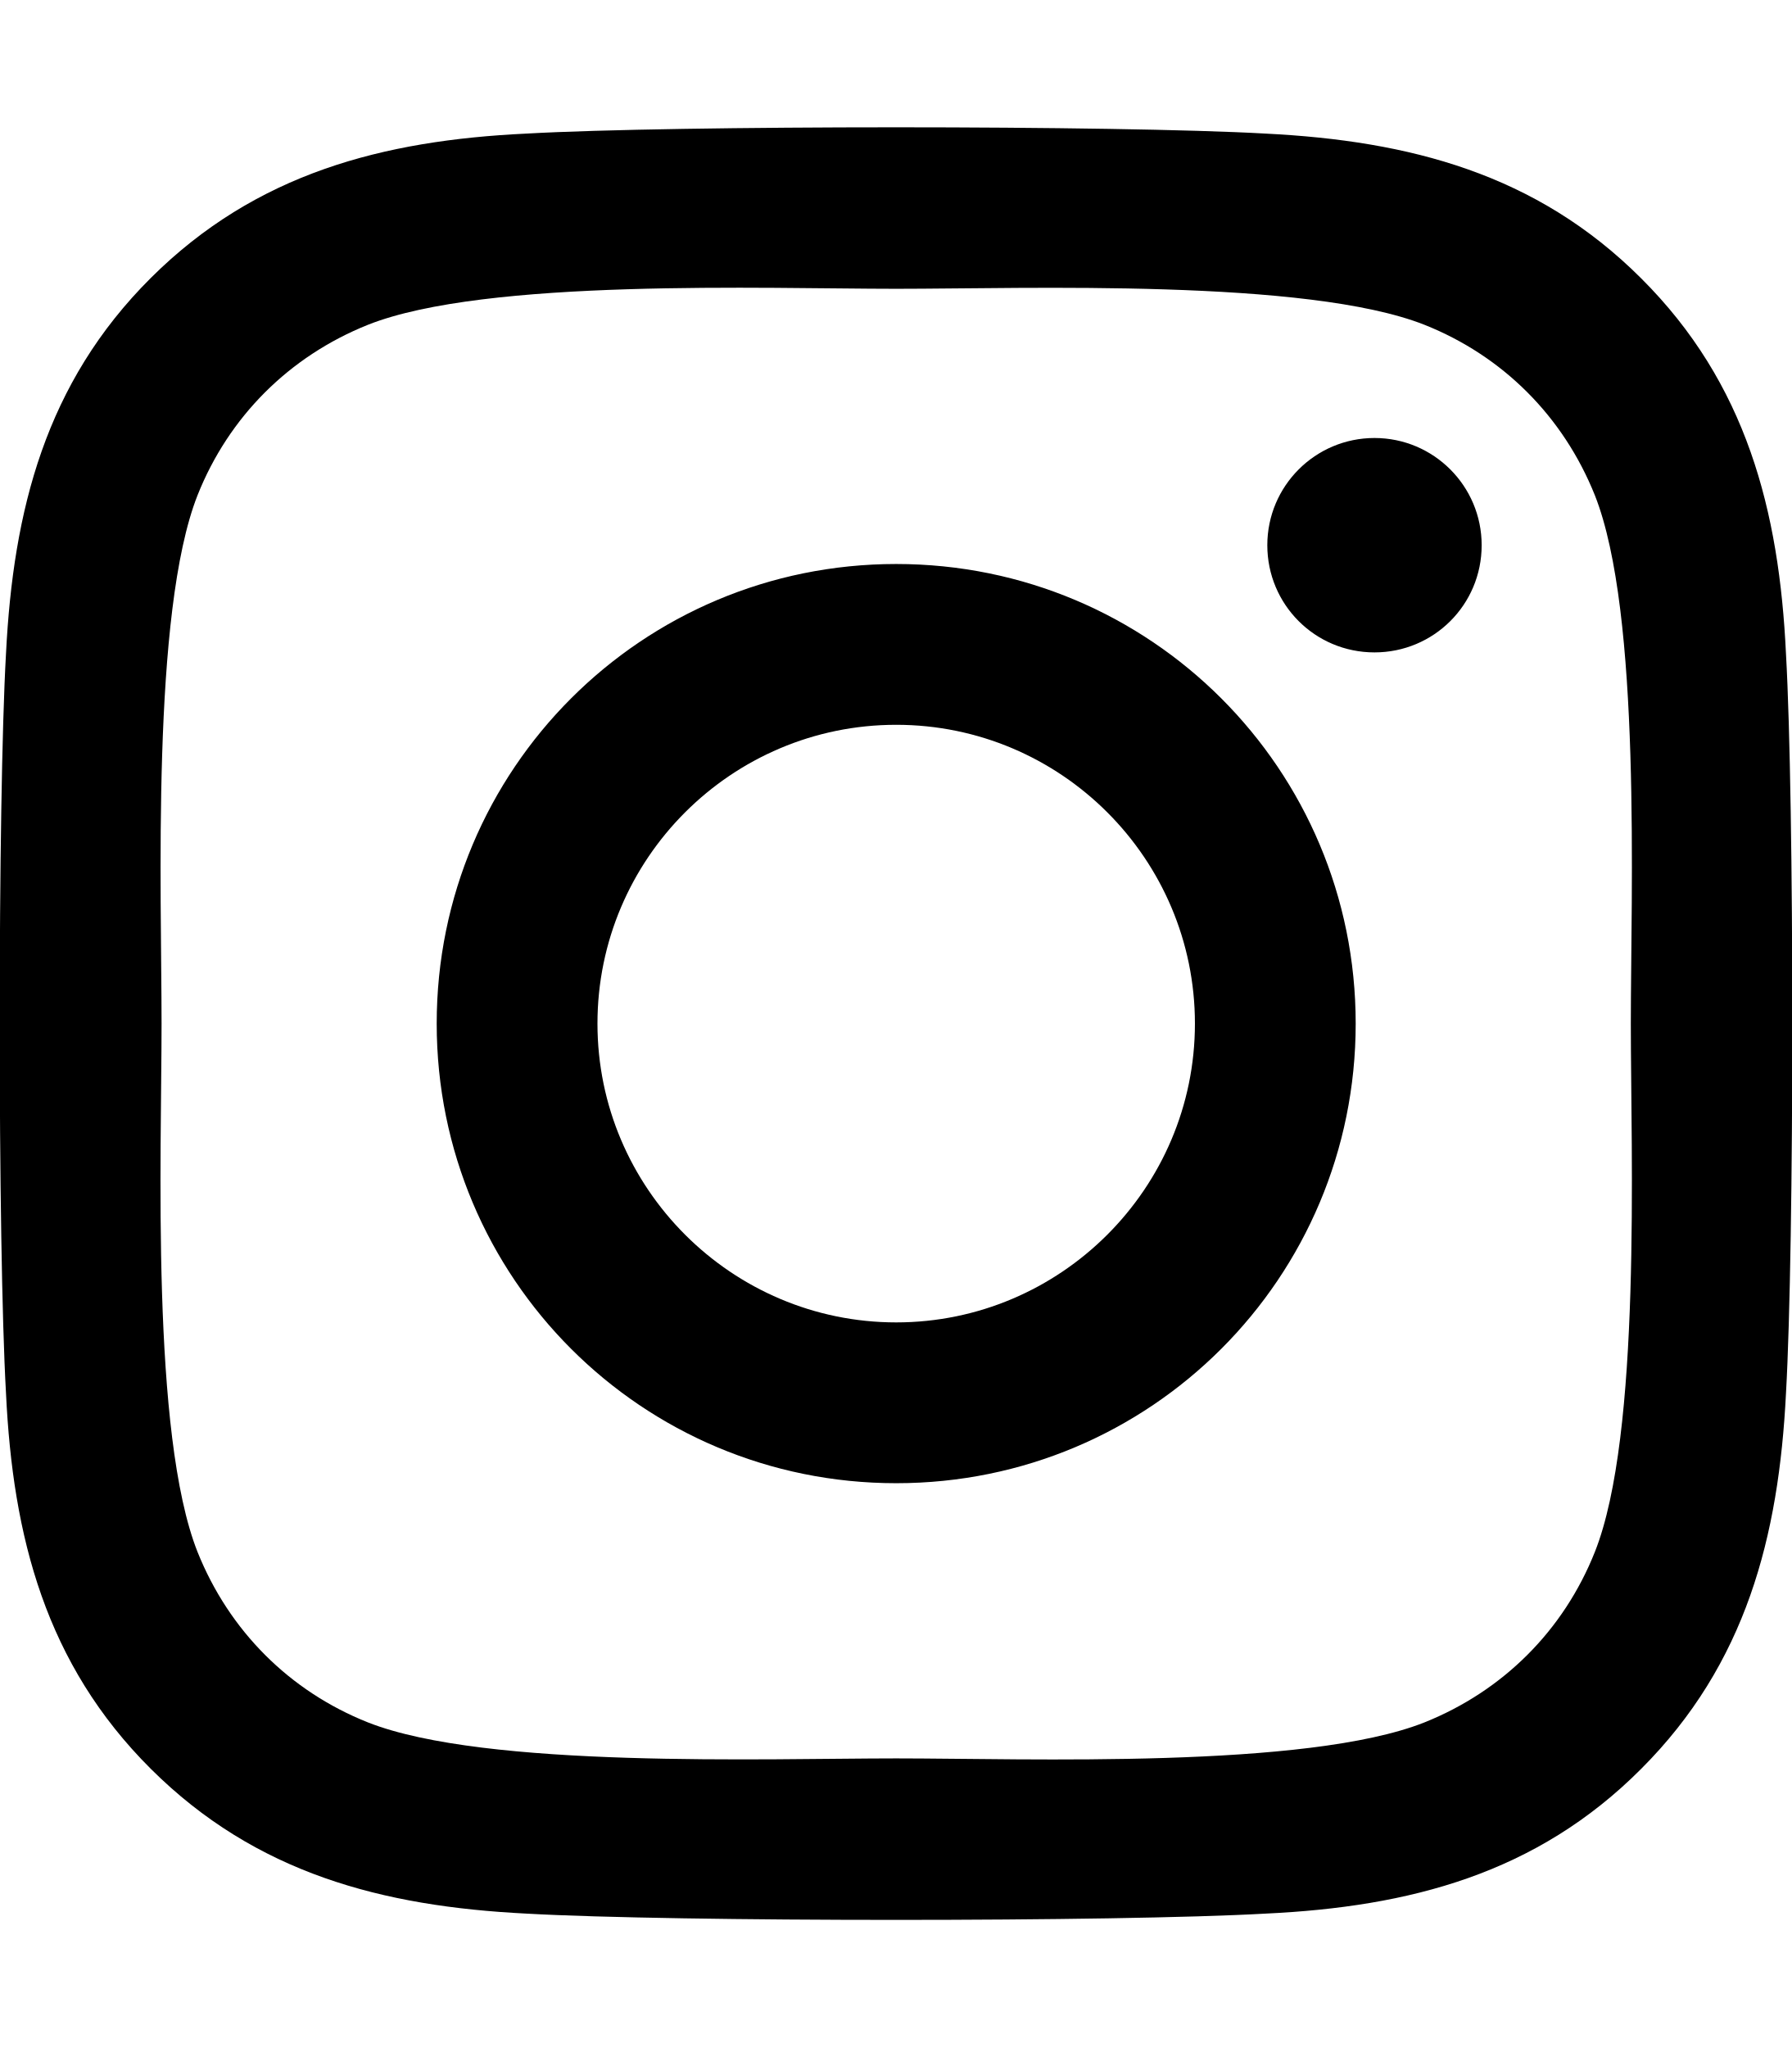
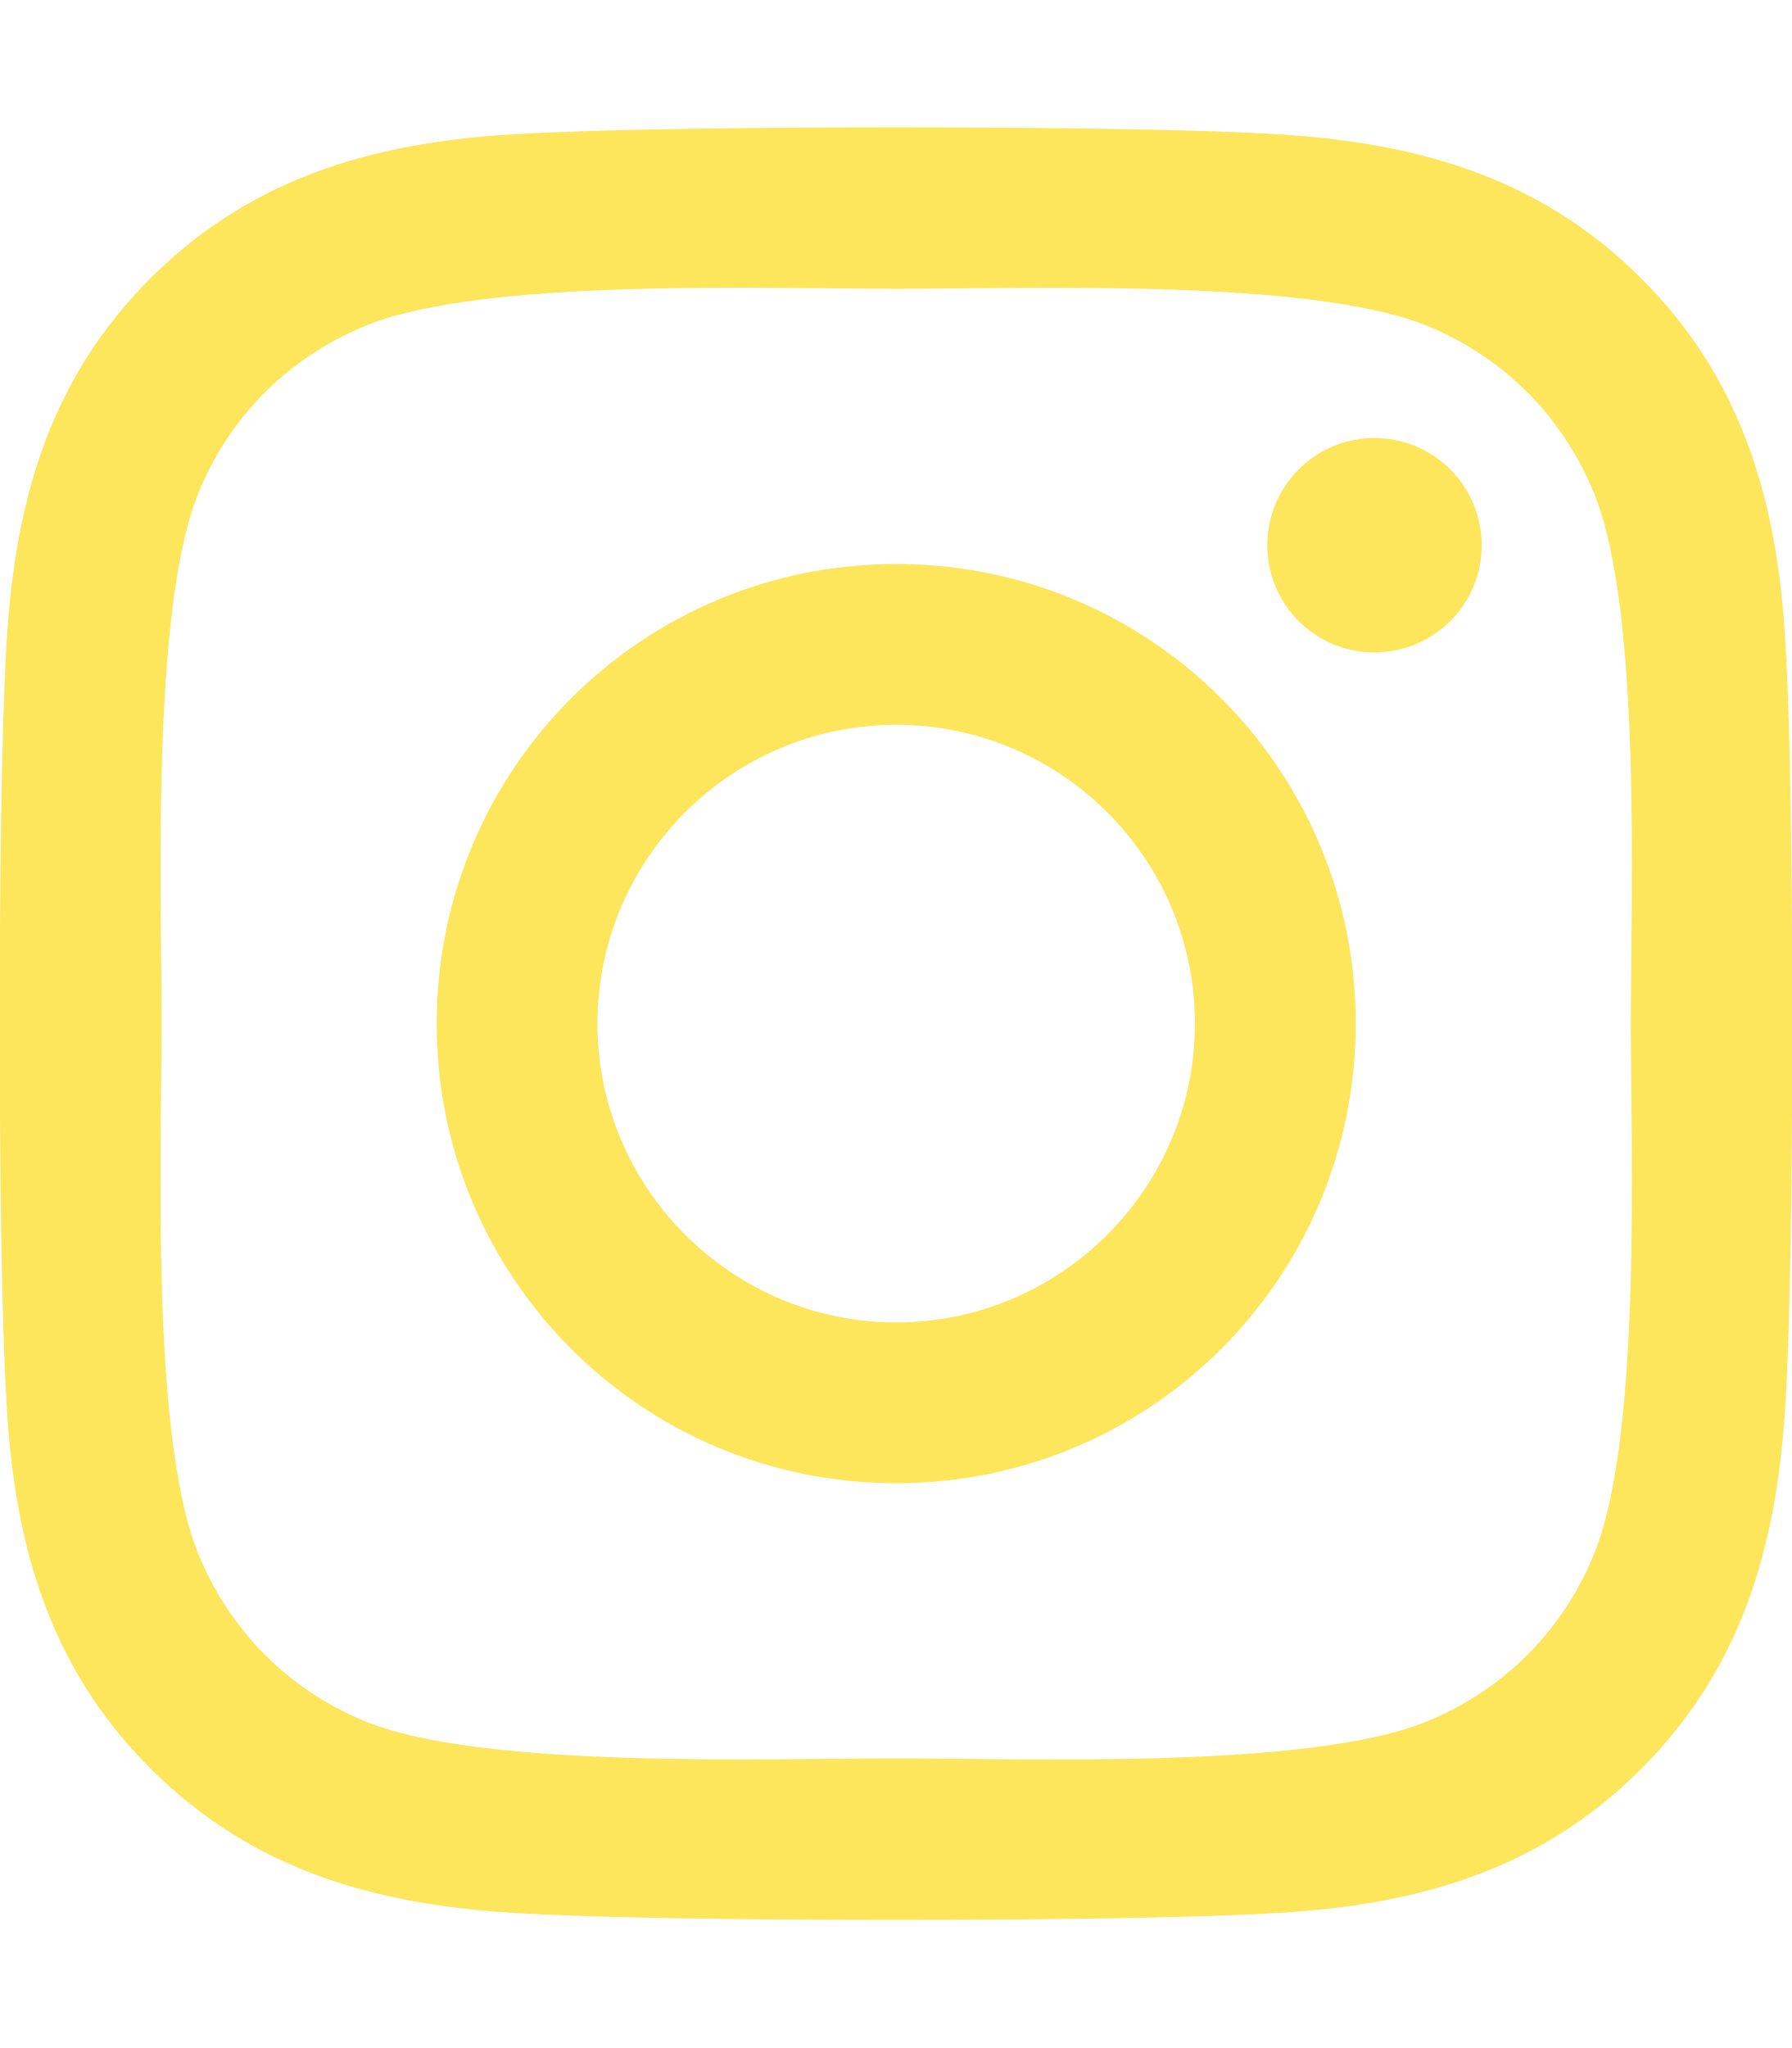
<svg xmlns="http://www.w3.org/2000/svg" aria-hidden="true" focusable="false" data-prefix="fab" data-icon="instagram" class="svg-inline--fa fa-instagram fa-w-14" role="img" viewBox="0 0 448 512">
-   <path fill="currentColor" d="M224.1 141c-63.6 0-114.9 51.3-114.9 114.9s51.3 114.9 114.9 114.9S339 319.5 339 255.9 287.7 141 224.1 141zm0 189.6c-41.1 0-74.7-33.5-74.7-74.7s33.5-74.7 74.7-74.7 74.7 33.5 74.7 74.7-33.6 74.7-74.7 74.7zm146.4-194.3c0 14.9-12 26.8-26.8 26.8-14.9 0-26.8-12-26.8-26.8s12-26.8 26.8-26.8 26.8 12 26.8 26.8zm76.1 27.2c-1.7-35.9-9.9-67.7-36.2-93.9-26.2-26.2-58-34.4-93.9-36.2-37-2.1-147.9-2.1-184.9 0-35.8 1.7-67.6 9.9-93.9 36.1s-34.4 58-36.2 93.9c-2.1 37-2.1 147.9 0 184.9 1.7 35.9 9.9 67.7 36.2 93.9s58 34.4 93.9 36.2c37 2.1 147.9 2.1 184.9 0 35.9-1.7 67.7-9.9 93.9-36.2 26.2-26.2 34.4-58 36.2-93.9 2.1-37 2.1-147.8 0-184.8zM398.8 388c-7.8 19.6-22.9 34.7-42.6 42.6-29.5 11.7-99.5 9-132.1 9s-102.7 2.6-132.1-9c-19.6-7.8-34.7-22.9-42.6-42.6-11.7-29.5-9-99.5-9-132.1s-2.6-102.7 9-132.1c7.8-19.6 22.9-34.7 42.6-42.6 29.5-11.7 99.5-9 132.1-9s102.7-2.6 132.1 9c19.6 7.8 34.7 22.9 42.6 42.6 11.7 29.5 9 99.5 9 132.1s2.7 102.7-9 132.1z" />
+   <path fill="#FDE65C" d="M224.1 141c-63.6 0-114.9 51.3-114.9 114.9s51.3 114.9 114.9 114.9S339 319.5 339 255.9 287.7 141 224.1 141zm0 189.6c-41.1 0-74.7-33.5-74.7-74.7s33.5-74.7 74.7-74.7 74.7 33.5 74.7 74.7-33.6 74.7-74.7 74.7zm146.4-194.3c0 14.9-12 26.8-26.8 26.8-14.9 0-26.8-12-26.8-26.8s12-26.8 26.8-26.8 26.8 12 26.8 26.8zm76.1 27.2c-1.7-35.9-9.9-67.7-36.2-93.9-26.2-26.2-58-34.4-93.9-36.2-37-2.1-147.9-2.1-184.9 0-35.8 1.7-67.6 9.9-93.9 36.1s-34.4 58-36.2 93.9c-2.1 37-2.1 147.9 0 184.9 1.7 35.9 9.9 67.7 36.2 93.9s58 34.4 93.9 36.2c37 2.1 147.9 2.1 184.9 0 35.9-1.7 67.7-9.9 93.9-36.2 26.2-26.2 34.4-58 36.2-93.9 2.1-37 2.1-147.8 0-184.8zM398.8 388c-7.8 19.6-22.9 34.7-42.6 42.6-29.5 11.7-99.5 9-132.1 9s-102.7 2.6-132.1-9c-19.6-7.8-34.7-22.9-42.6-42.6-11.7-29.5-9-99.5-9-132.1s-2.6-102.7 9-132.1c7.8-19.6 22.9-34.7 42.6-42.6 29.5-11.7 99.5-9 132.1-9s102.7-2.6 132.1 9c19.6 7.8 34.7 22.9 42.6 42.6 11.7 29.5 9 99.5 9 132.1s2.7 102.7-9 132.1z" />
</svg>
